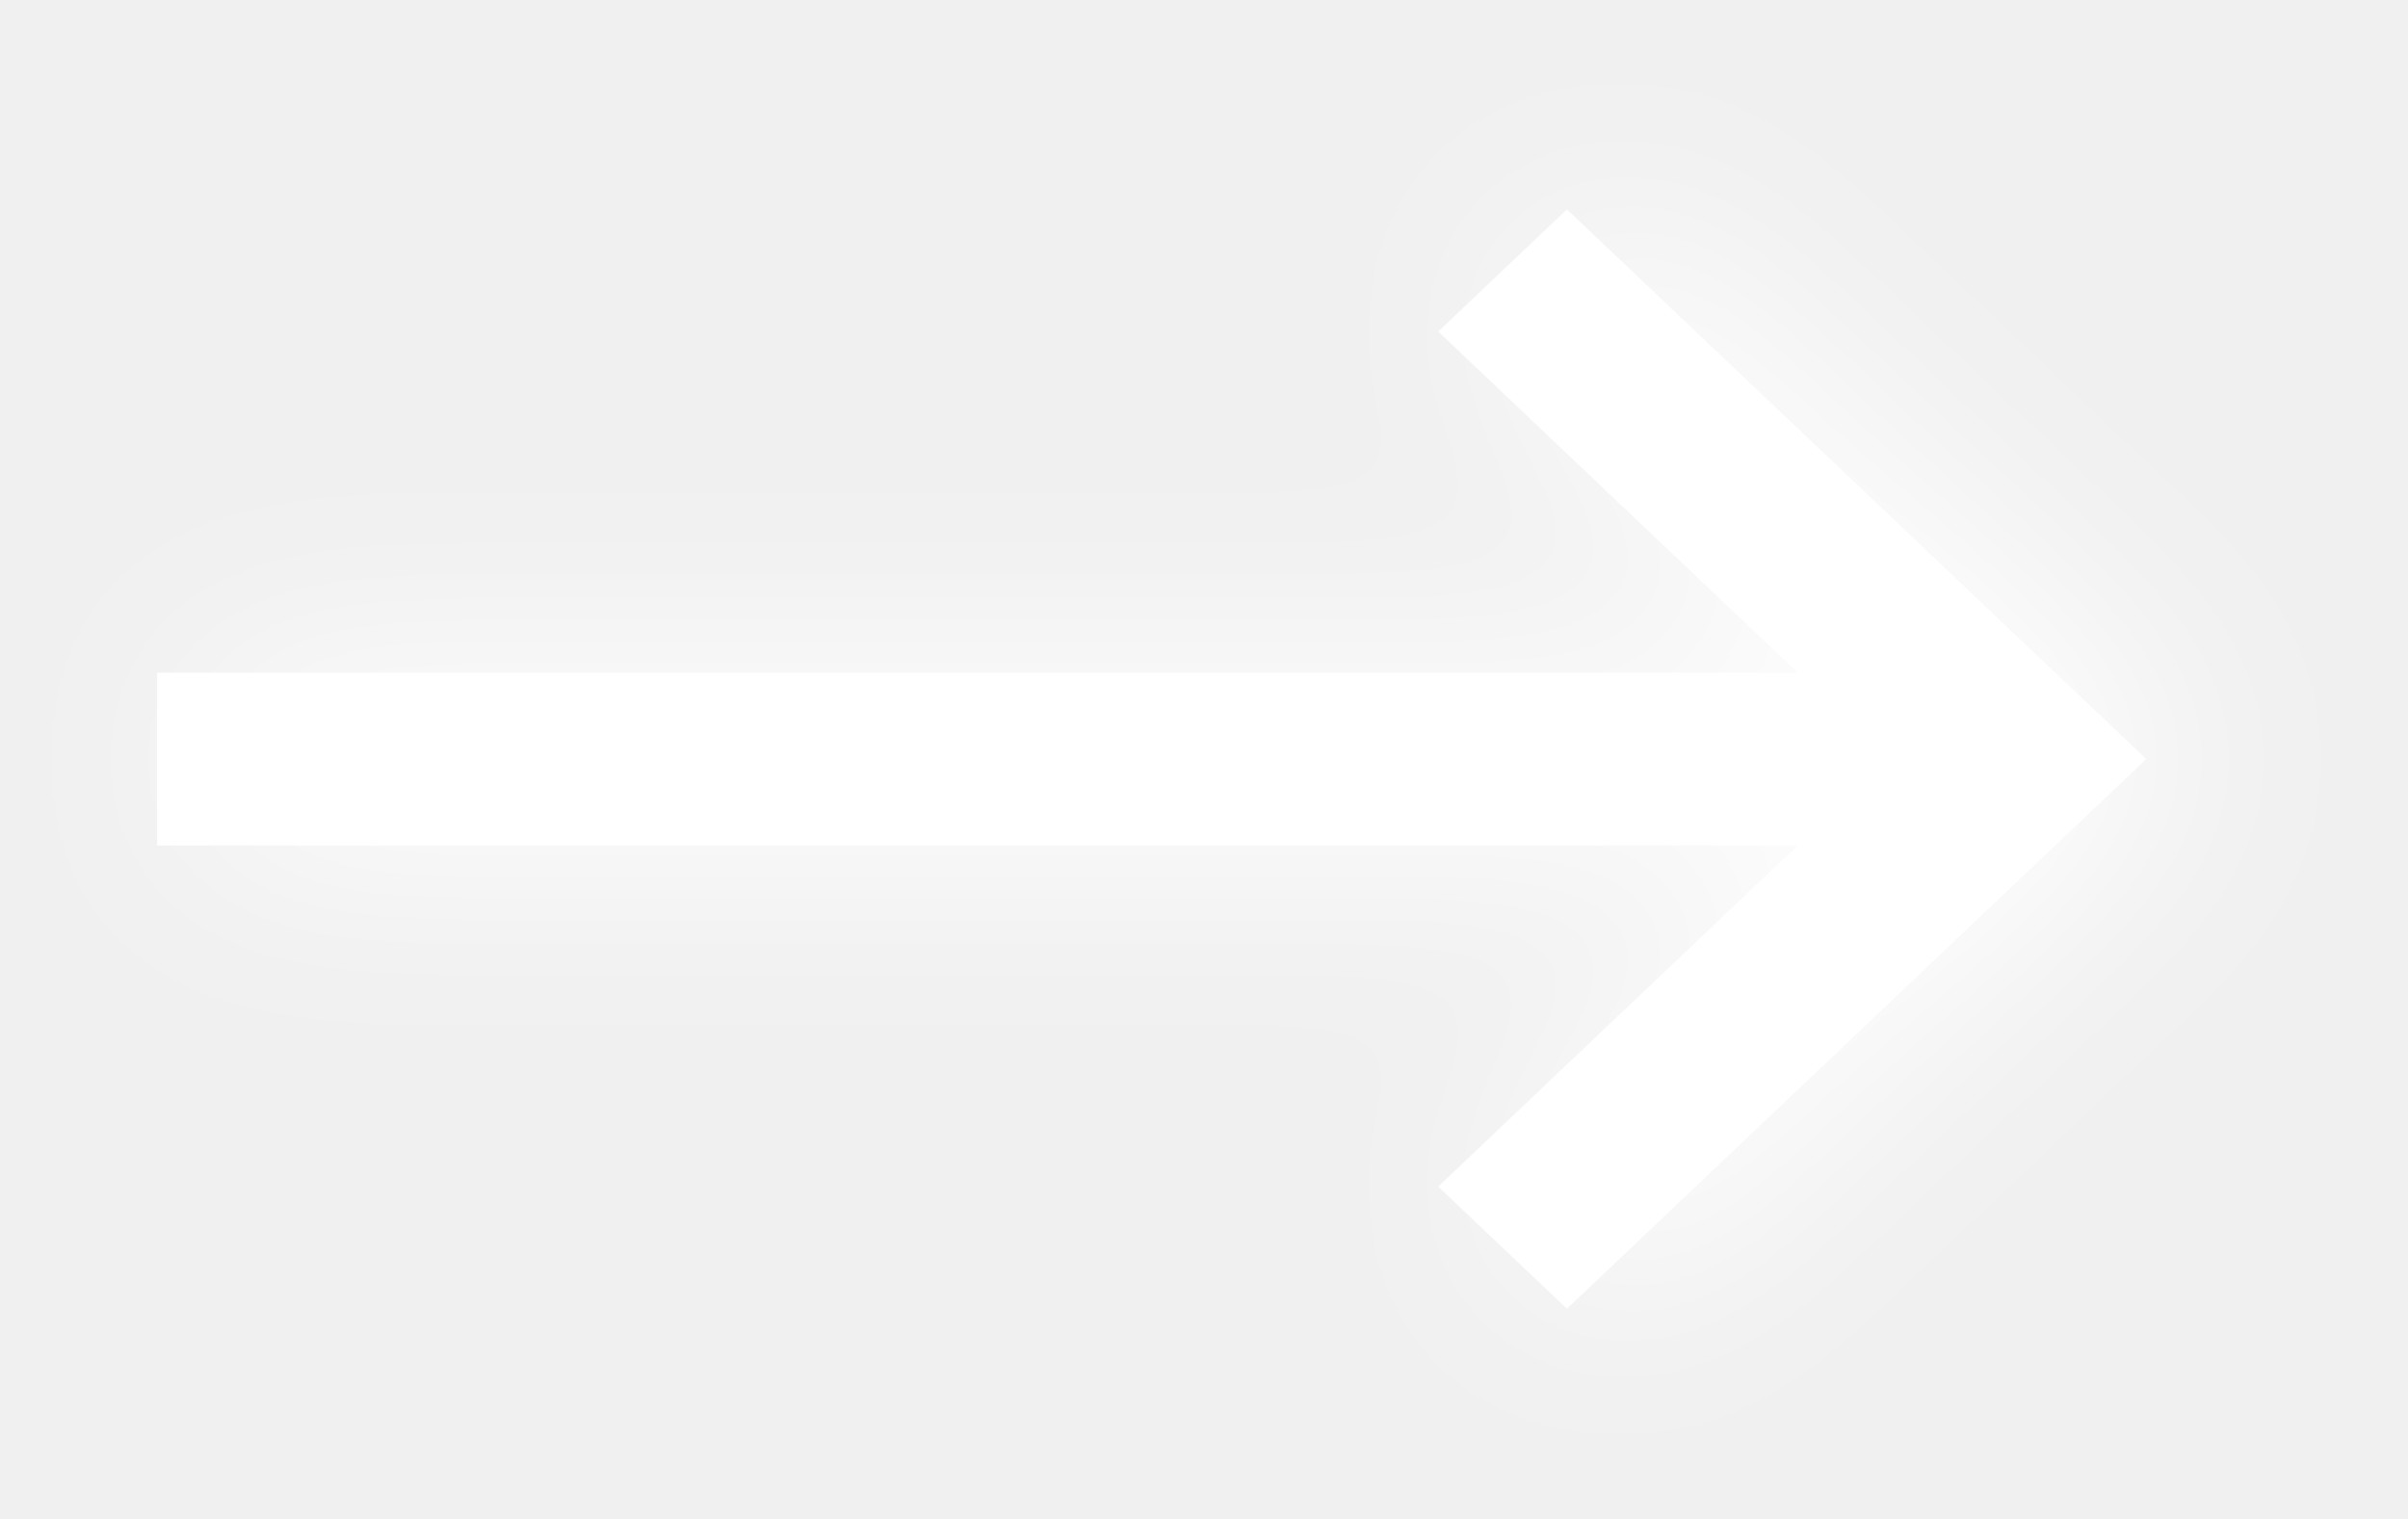
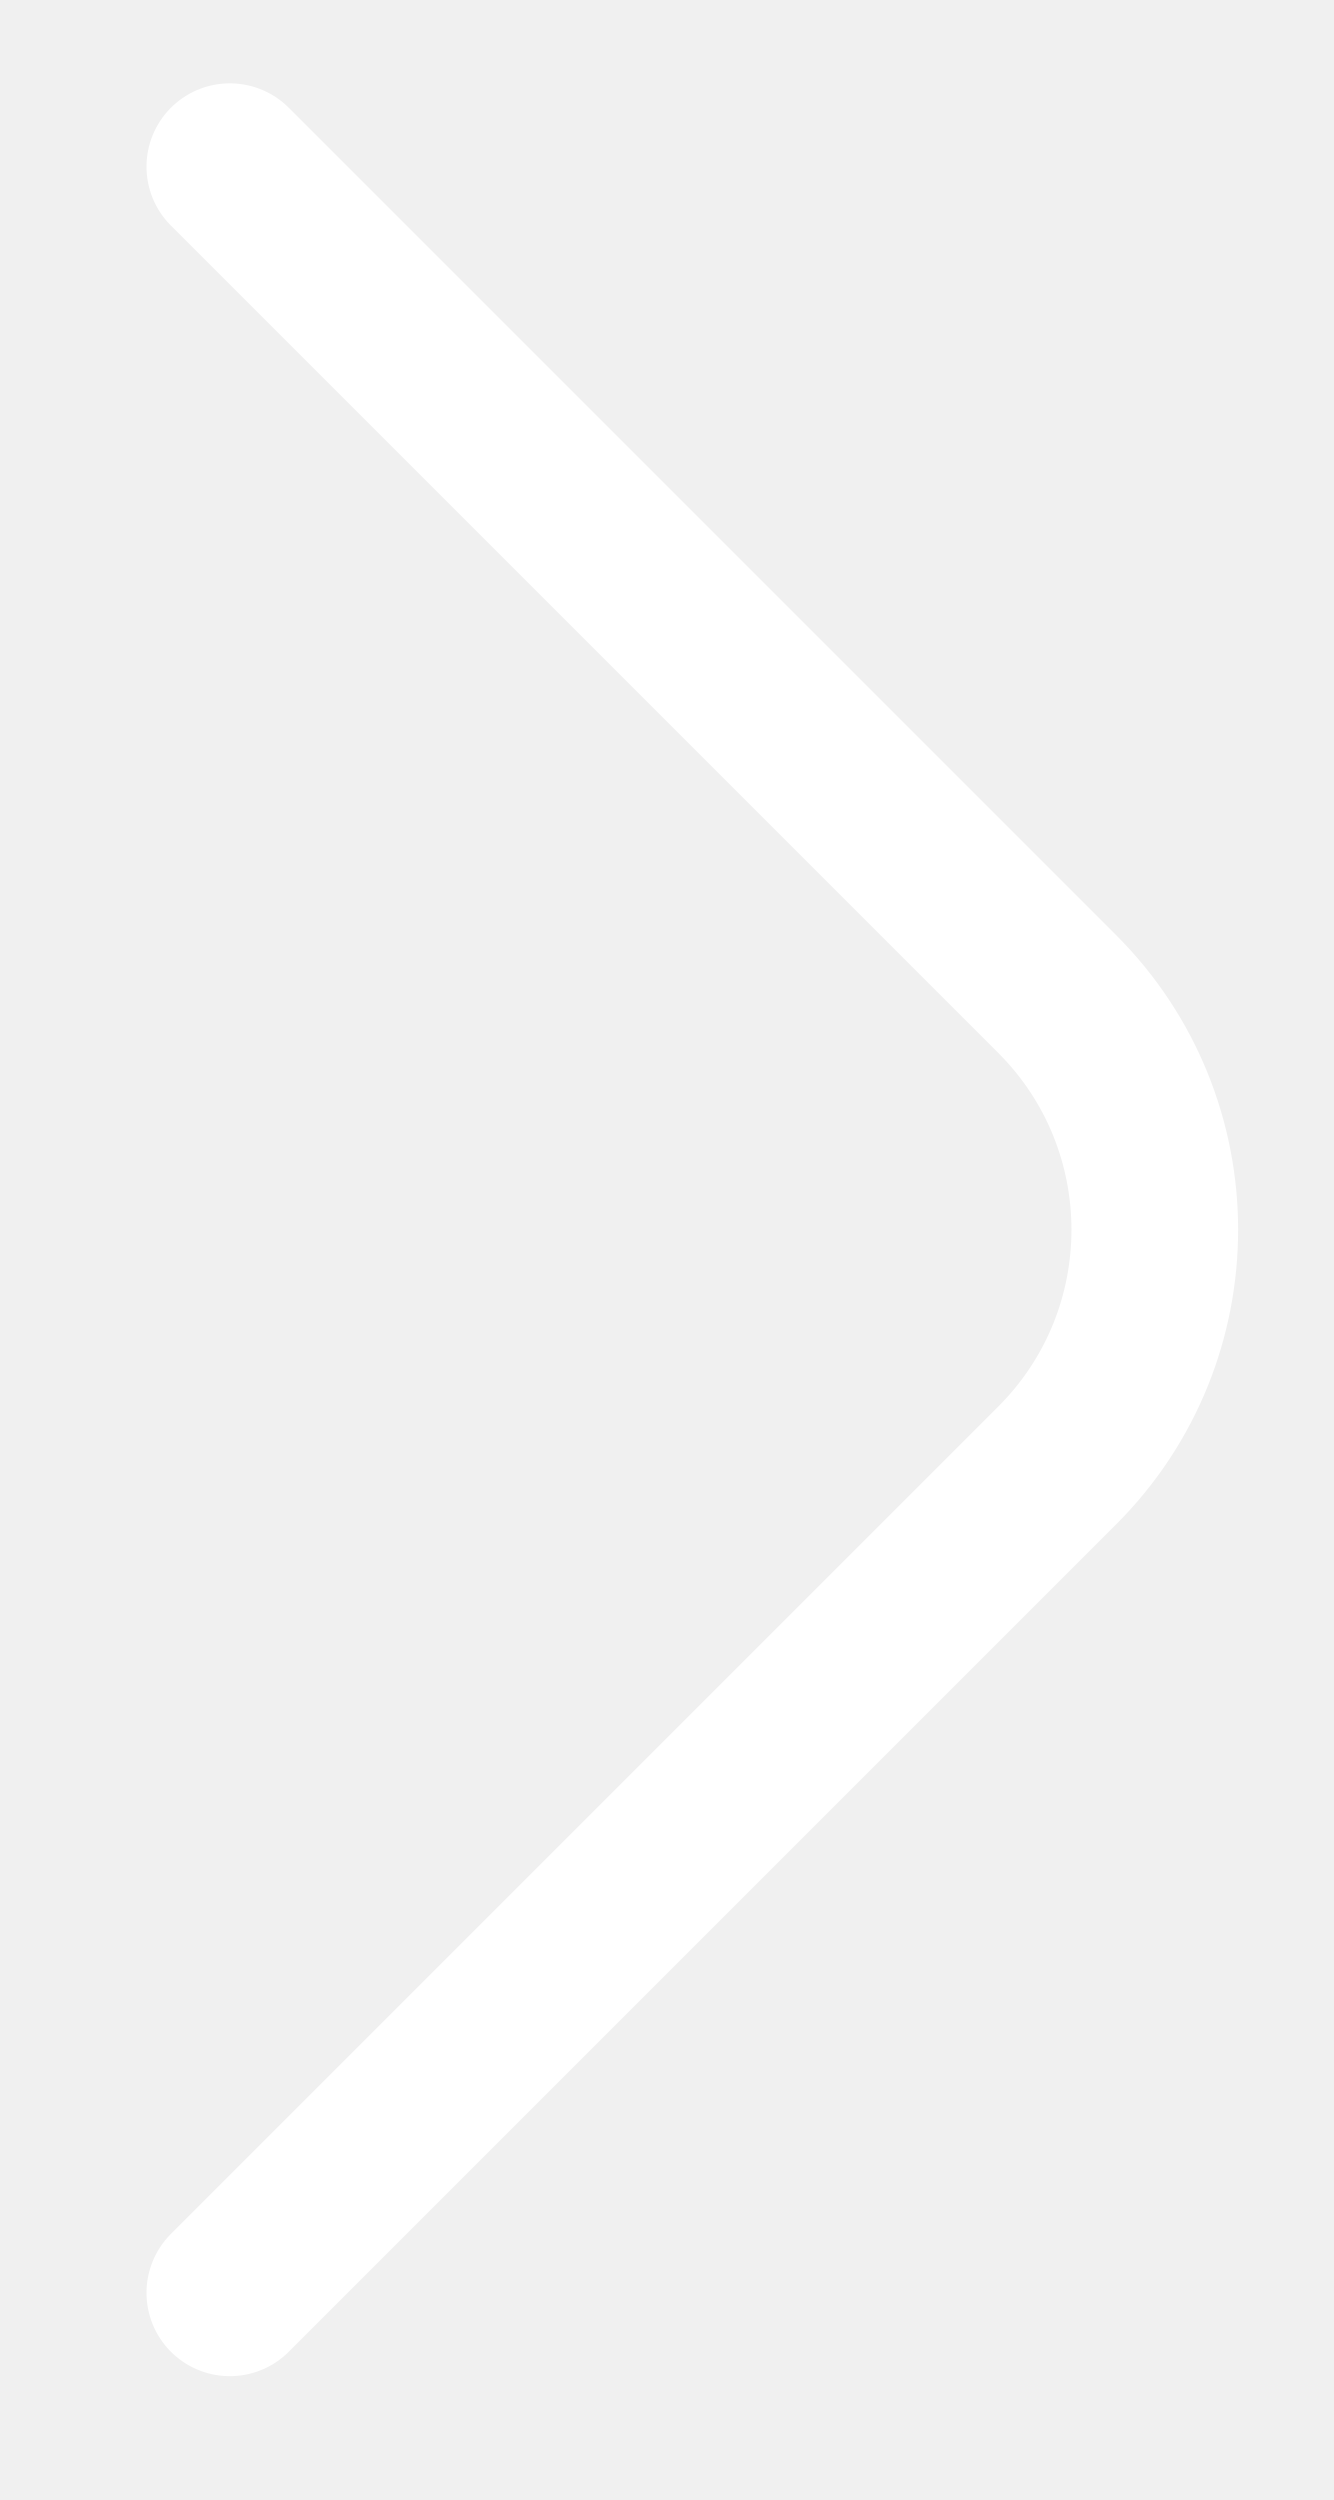
- <svg xmlns="http://www.w3.org/2000/svg" width="46" height="29" viewBox="0 0 46 29" fill="none">
-   <g filter="url(#filter0_f_70_45)">
-     <path fill-rule="evenodd" clip-rule="evenodd" d="M28.474 6.333L33.393 11L35.343 12.85L4 12.85V16.15L35.343 16.15L28.474 22.667L30.933 25L40.77 15.667L42 14.5L40.77 13.333L35.852 8.667L30.933 4L28.474 6.333Z" fill="white" />
-   </g>
-   <path fill-rule="evenodd" clip-rule="evenodd" d="M27.474 6.333L32.393 11L34.343 12.85L3 12.85V16.15L34.343 16.15L27.474 22.667L29.933 25L39.77 15.667L41 14.5L39.77 13.333L34.852 8.667L29.933 4L27.474 6.333Z" fill="white" />
-   <defs>
-     <filter id="filter0_f_70_45" x="0" y="0" width="46" height="29" filterUnits="userSpaceOnUse" color-interpolation-filters="sRGB">
-       <feFlood flood-opacity="0" result="BackgroundImageFix" />
-       <feBlend mode="normal" in="SourceGraphic" in2="BackgroundImageFix" result="shape" />
-       <feGaussianBlur stdDeviation="2" result="effect1_foregroundBlur_70_45" />
-     </filter>
-   </defs>
+ <svg xmlns="http://www.w3.org/2000/svg" width="8" height="15" viewBox="0 0 8 15" fill="none">
+   <path d="M1.379 1L6.343 5.964C7.124 6.745 7.124 8.012 6.343 8.793L1.379 13.757" stroke="white" stroke-linecap="round" />
</svg>
